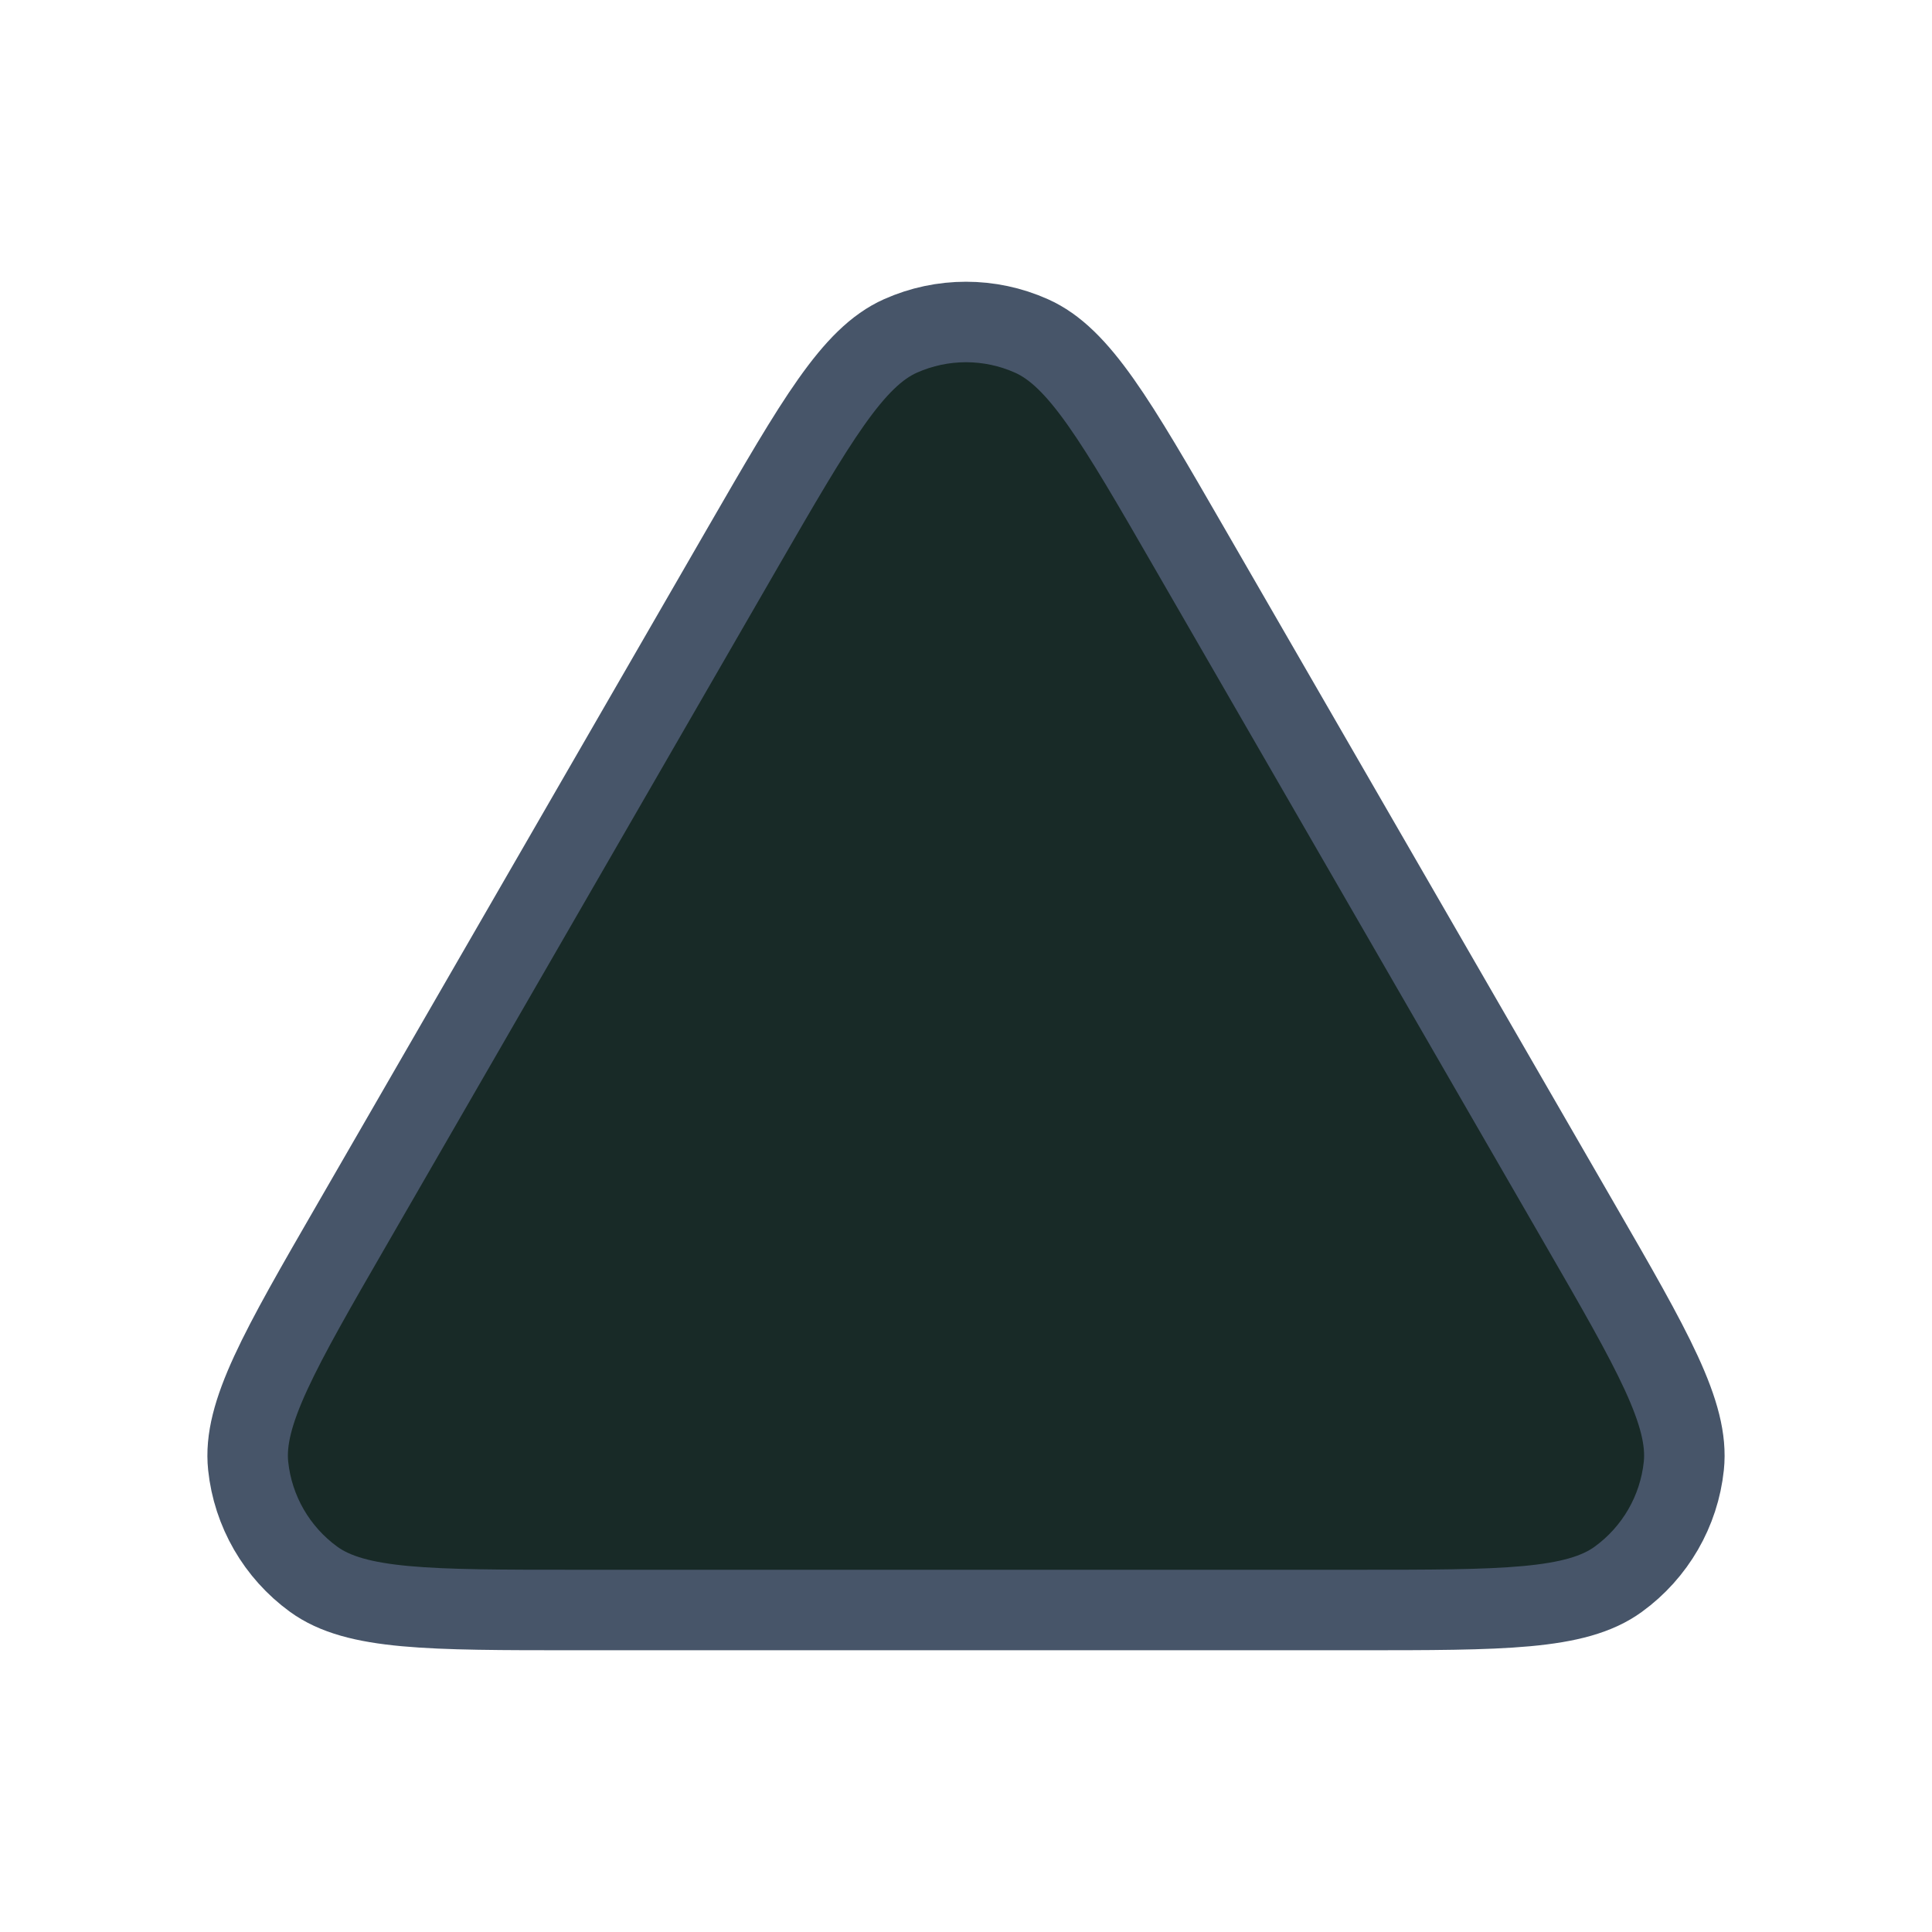
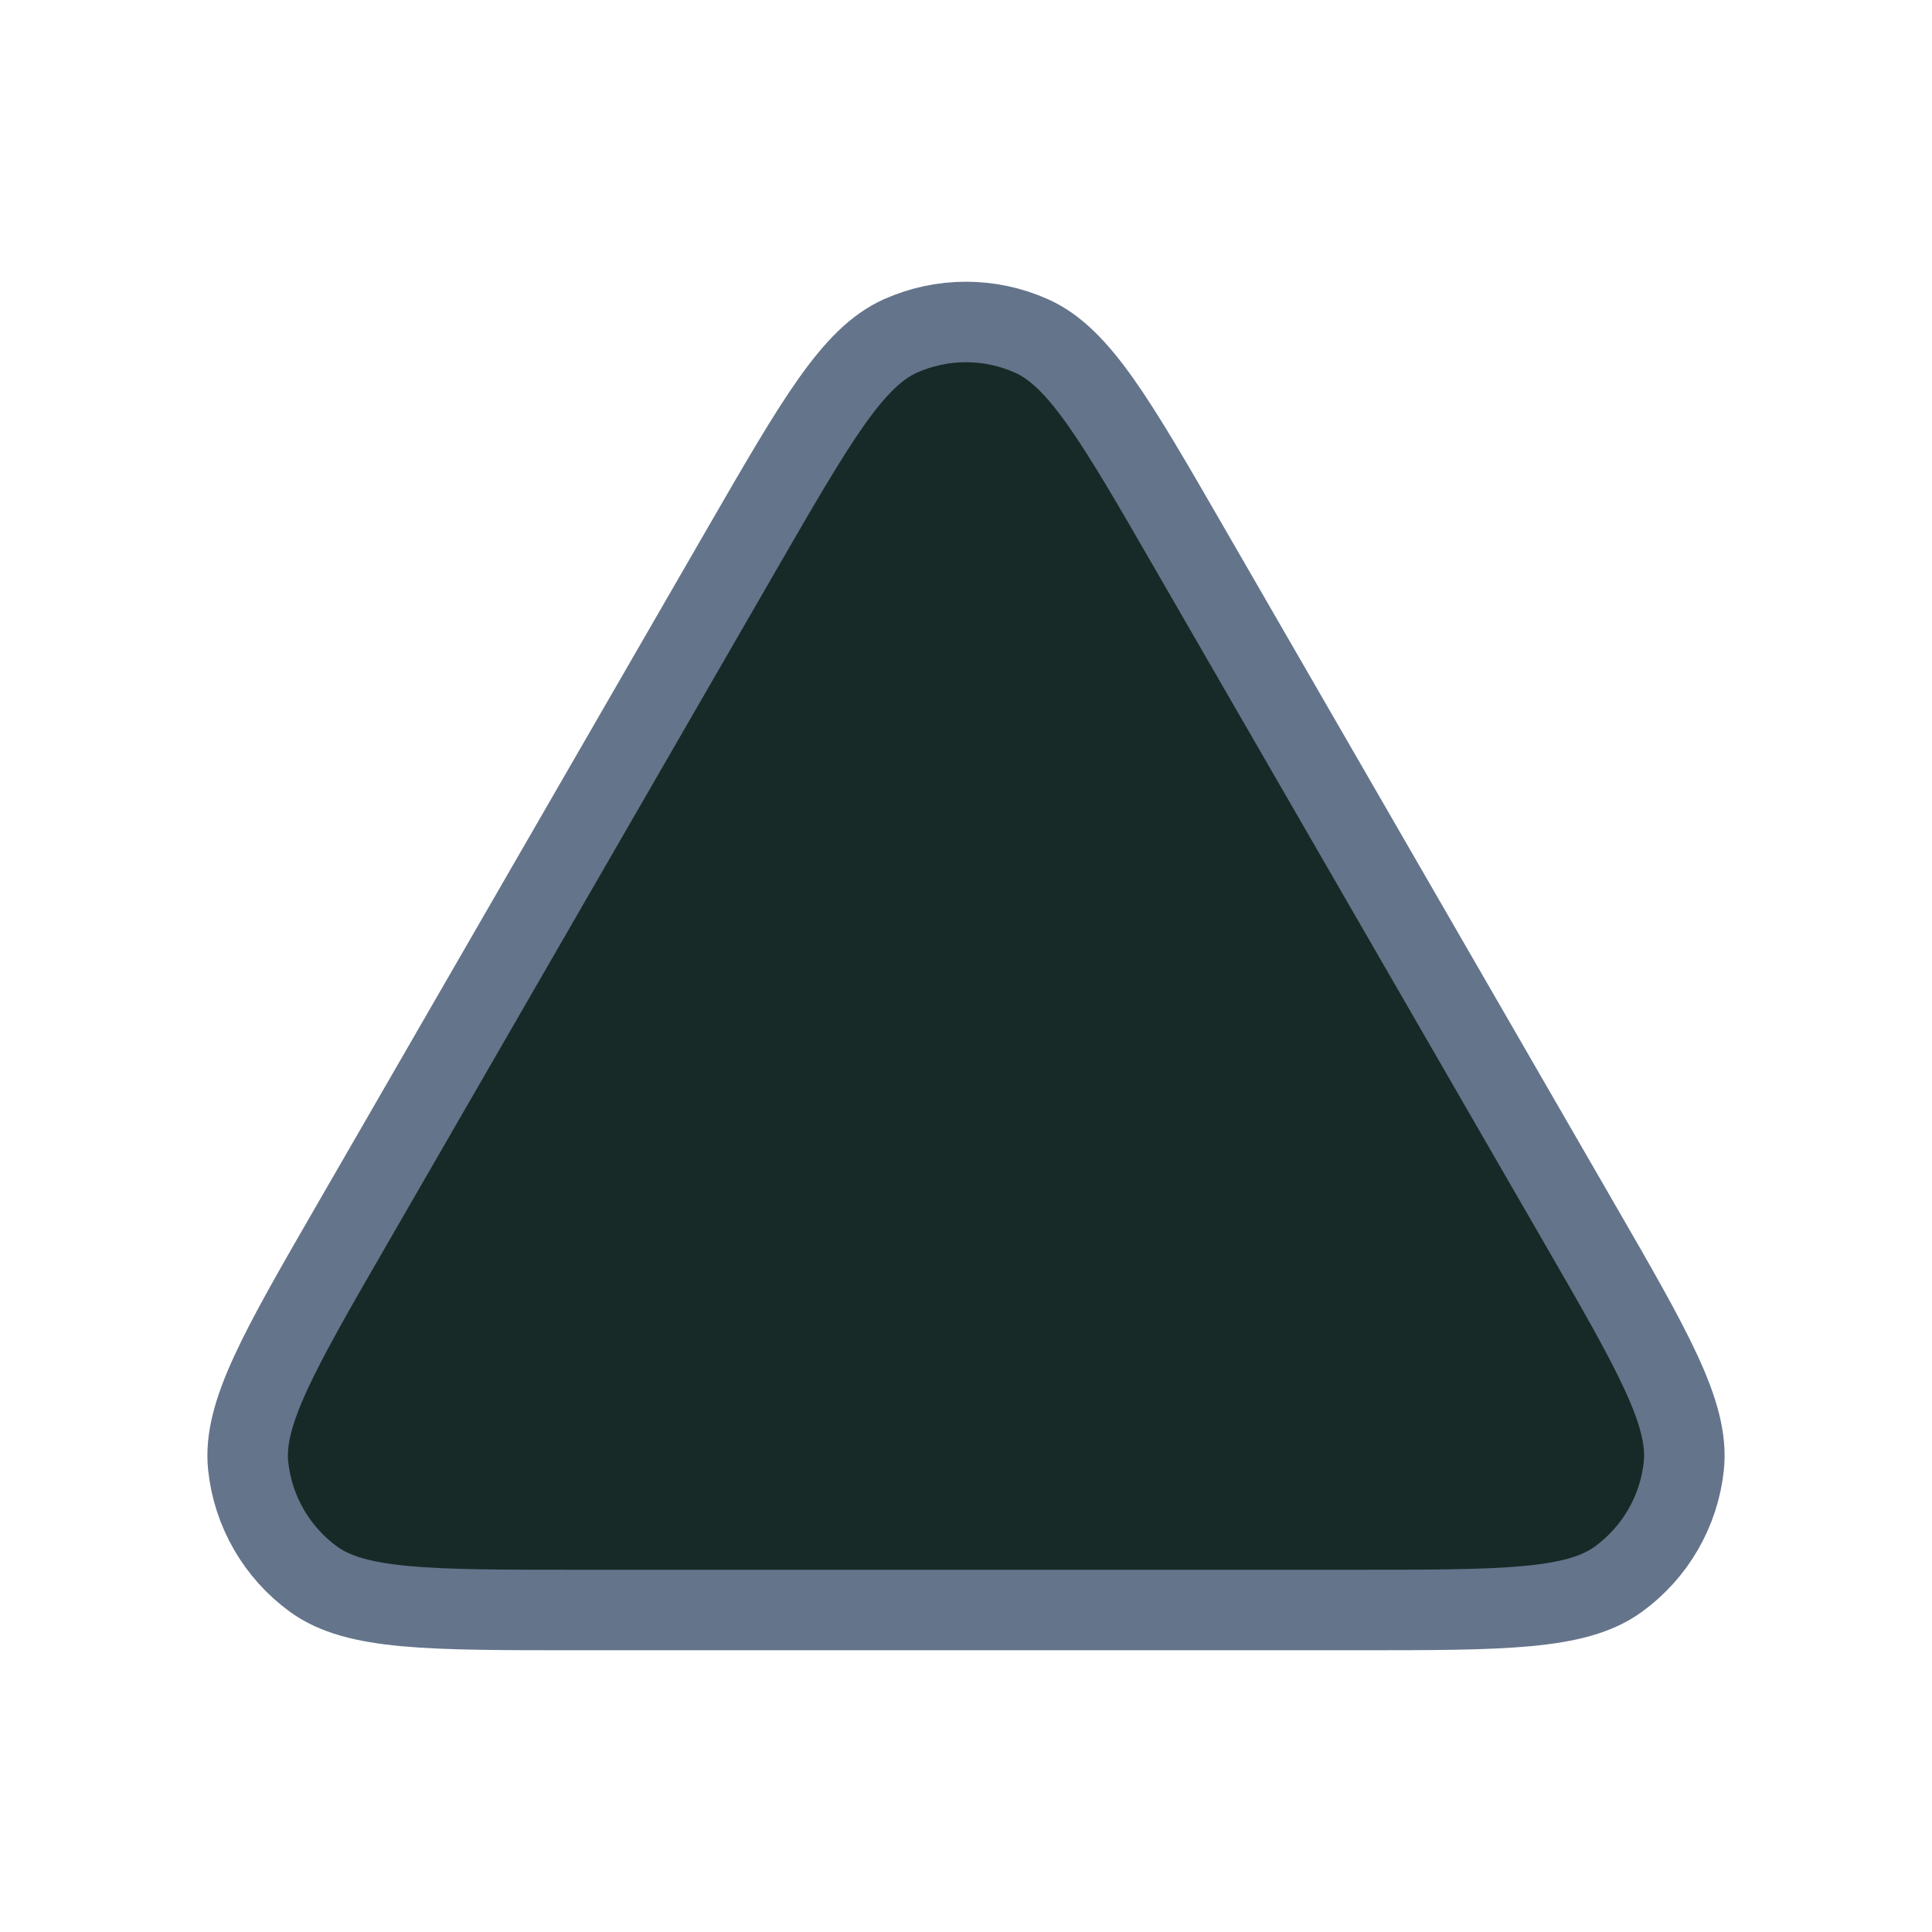
- <svg xmlns="http://www.w3.org/2000/svg" width="800px" height="800px" viewBox="0 0 24 24" fill="hsl(170, 28%, 13%)">
+ <svg xmlns="http://www.w3.org/2000/svg" width="800px" height="800px" viewBox="0 0 24 24" fill="rgb(24, 42, 39)">
  <g id="Shape / Triangle">
-     <path id="Vector" d="M4.379 15.2C3.469 16.775 3.015 17.563 3.083 18.21C3.142 18.773 3.438 19.285 3.896 19.618C4.422 20 5.331 20 7.149 20H16.852C18.669 20 19.578 20 20.103 19.618C20.562 19.285 20.858 18.773 20.917 18.21C20.985 17.563 20.531 16.775 19.621 15.2L14.771 6.8C13.862 5.225 13.407 4.437 12.813 4.173C12.296 3.942 11.704 3.942 11.186 4.173C10.593 4.437 10.138 5.225 9.229 6.798L4.379 15.2Z" stroke="#475569" stroke-width="1" stroke-linecap="round" stroke-linejoin="round" />
+     <path id="Vector" d="M4.379 15.2C3.469 16.775 3.015 17.563 3.083 18.21C3.142 18.773 3.438 19.285 3.896 19.618C4.422 20 5.331 20 7.149 20H16.852C18.669 20 19.578 20 20.103 19.618C20.562 19.285 20.858 18.773 20.917 18.21C20.985 17.563 20.531 16.775 19.621 15.2L14.771 6.8C13.862 5.225 13.407 4.437 12.813 4.173C12.296 3.942 11.704 3.942 11.186 4.173C10.593 4.437 10.138 5.225 9.229 6.798L4.379 15.2Z" stroke="rgb(100, 116, 139)" stroke-width="1" stroke-linecap="round" stroke-linejoin="round" />
  </g>
</svg>
